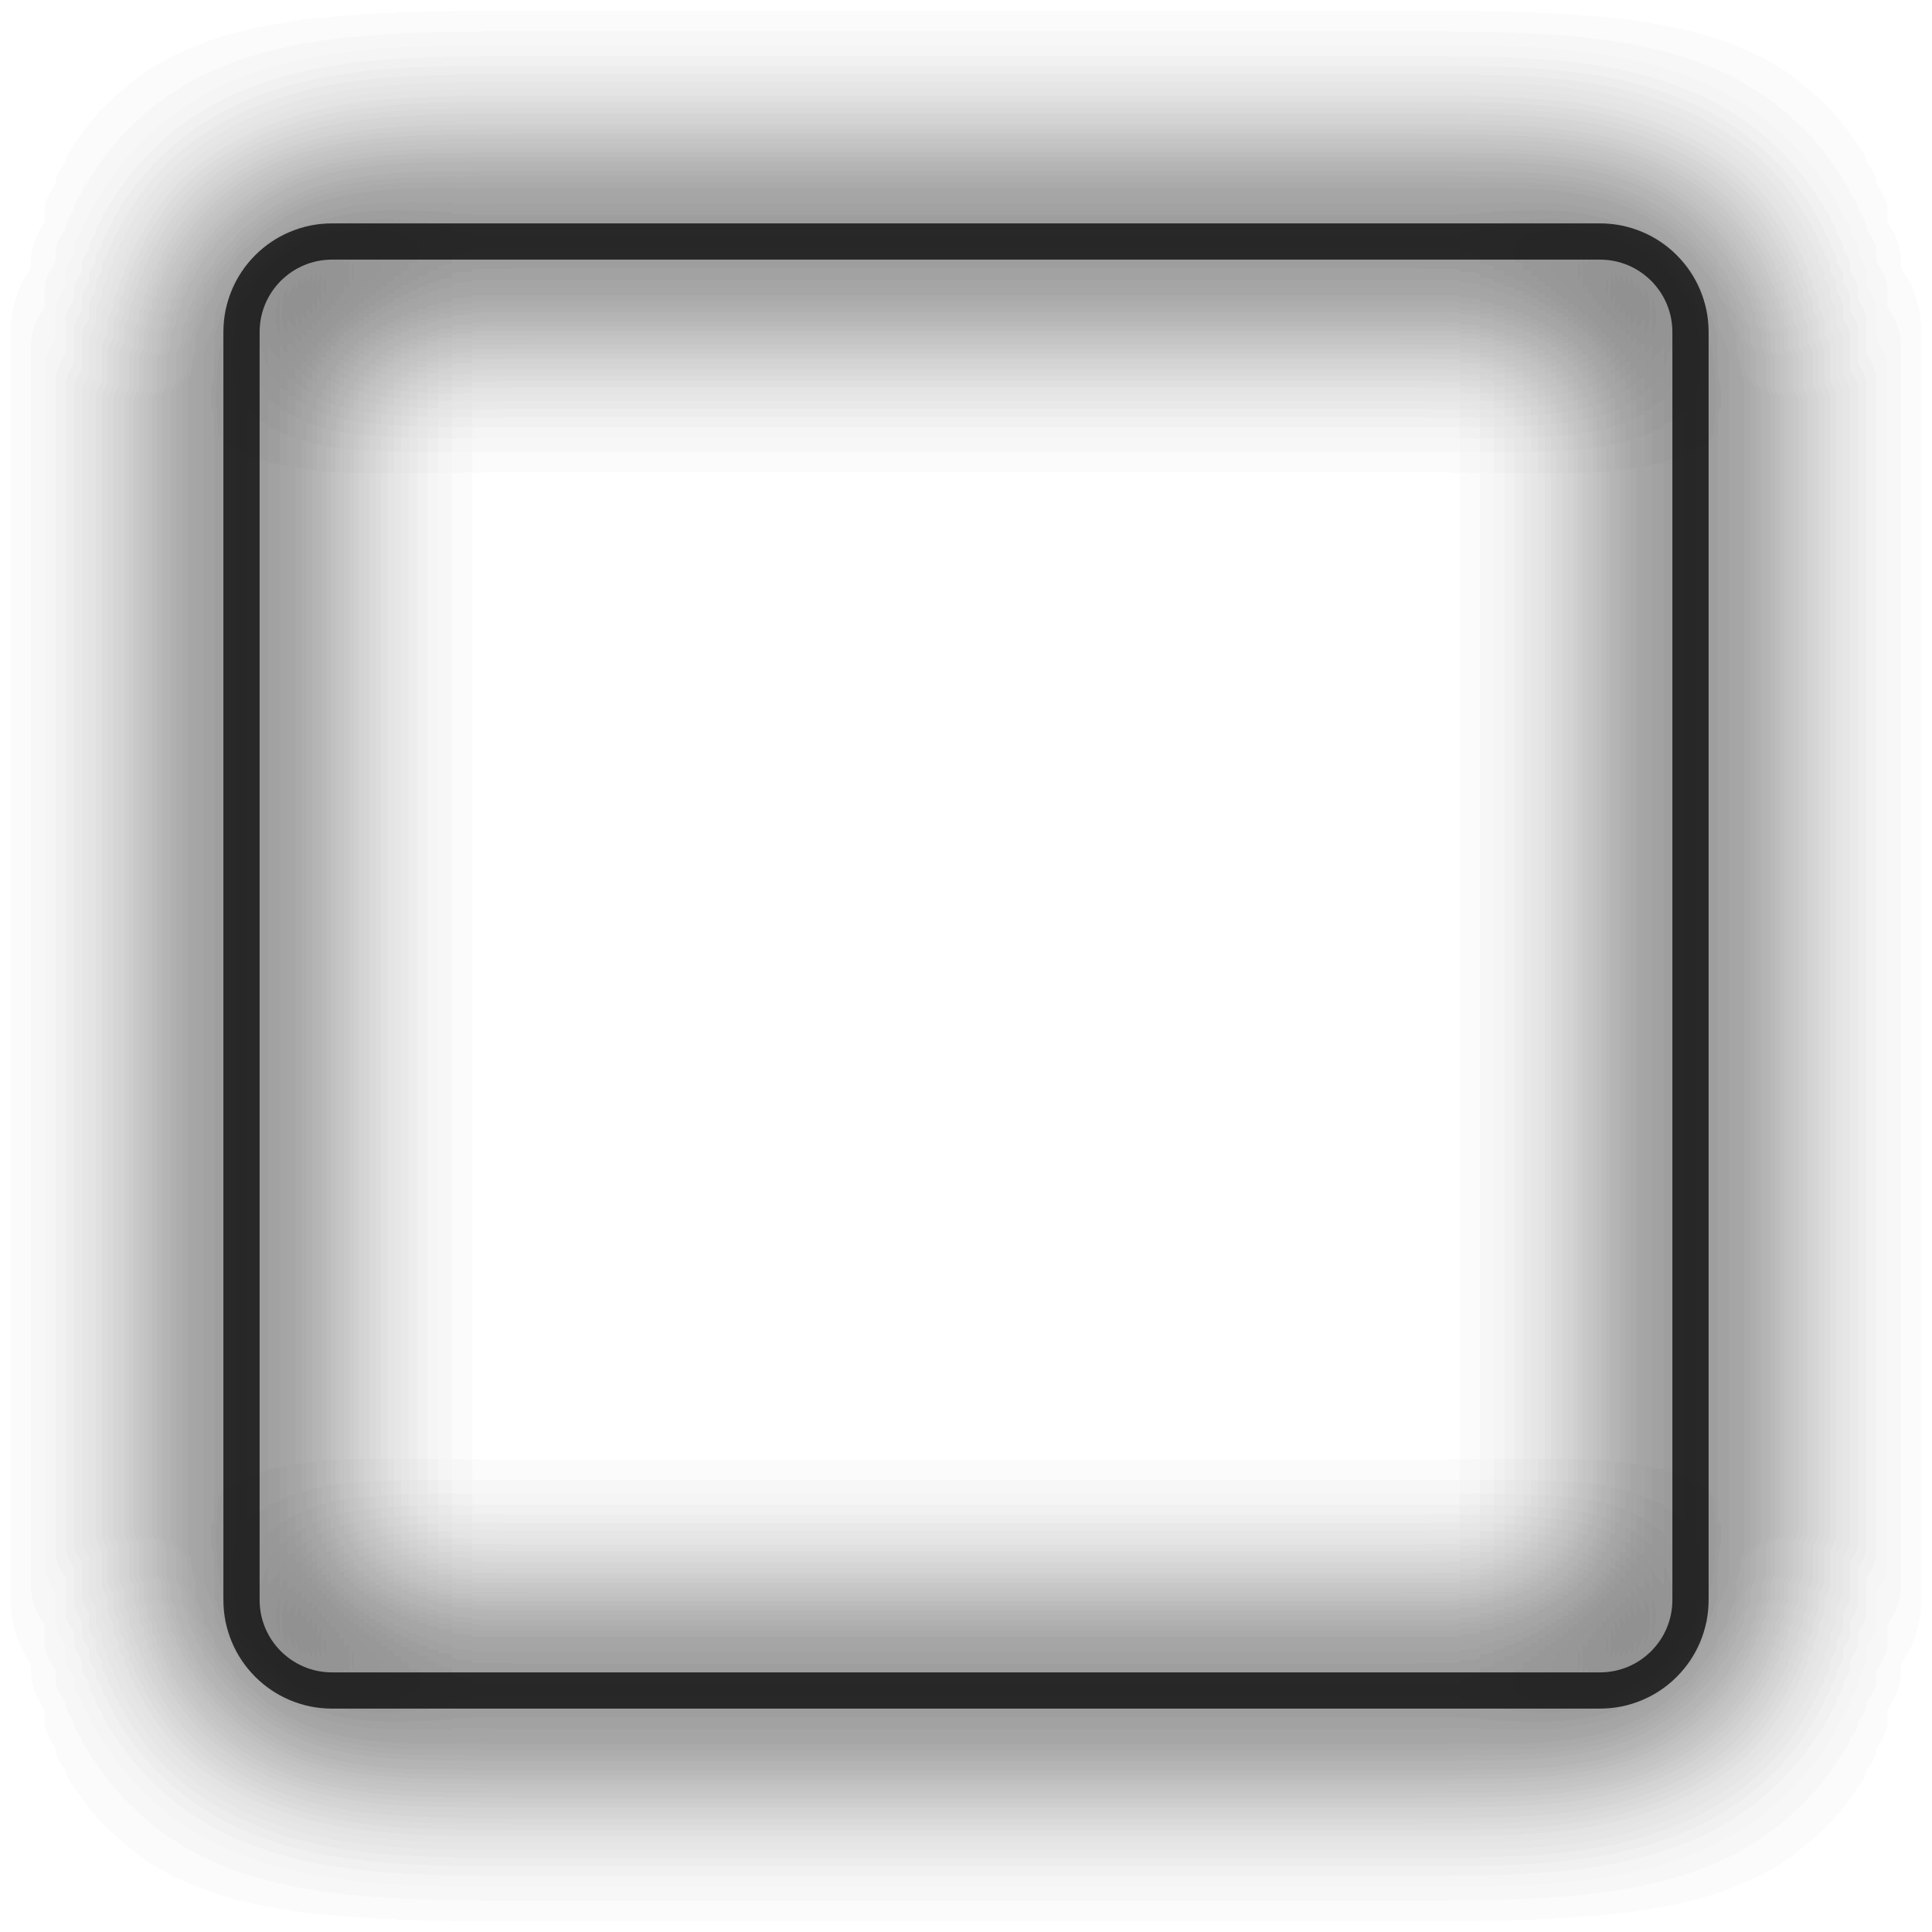
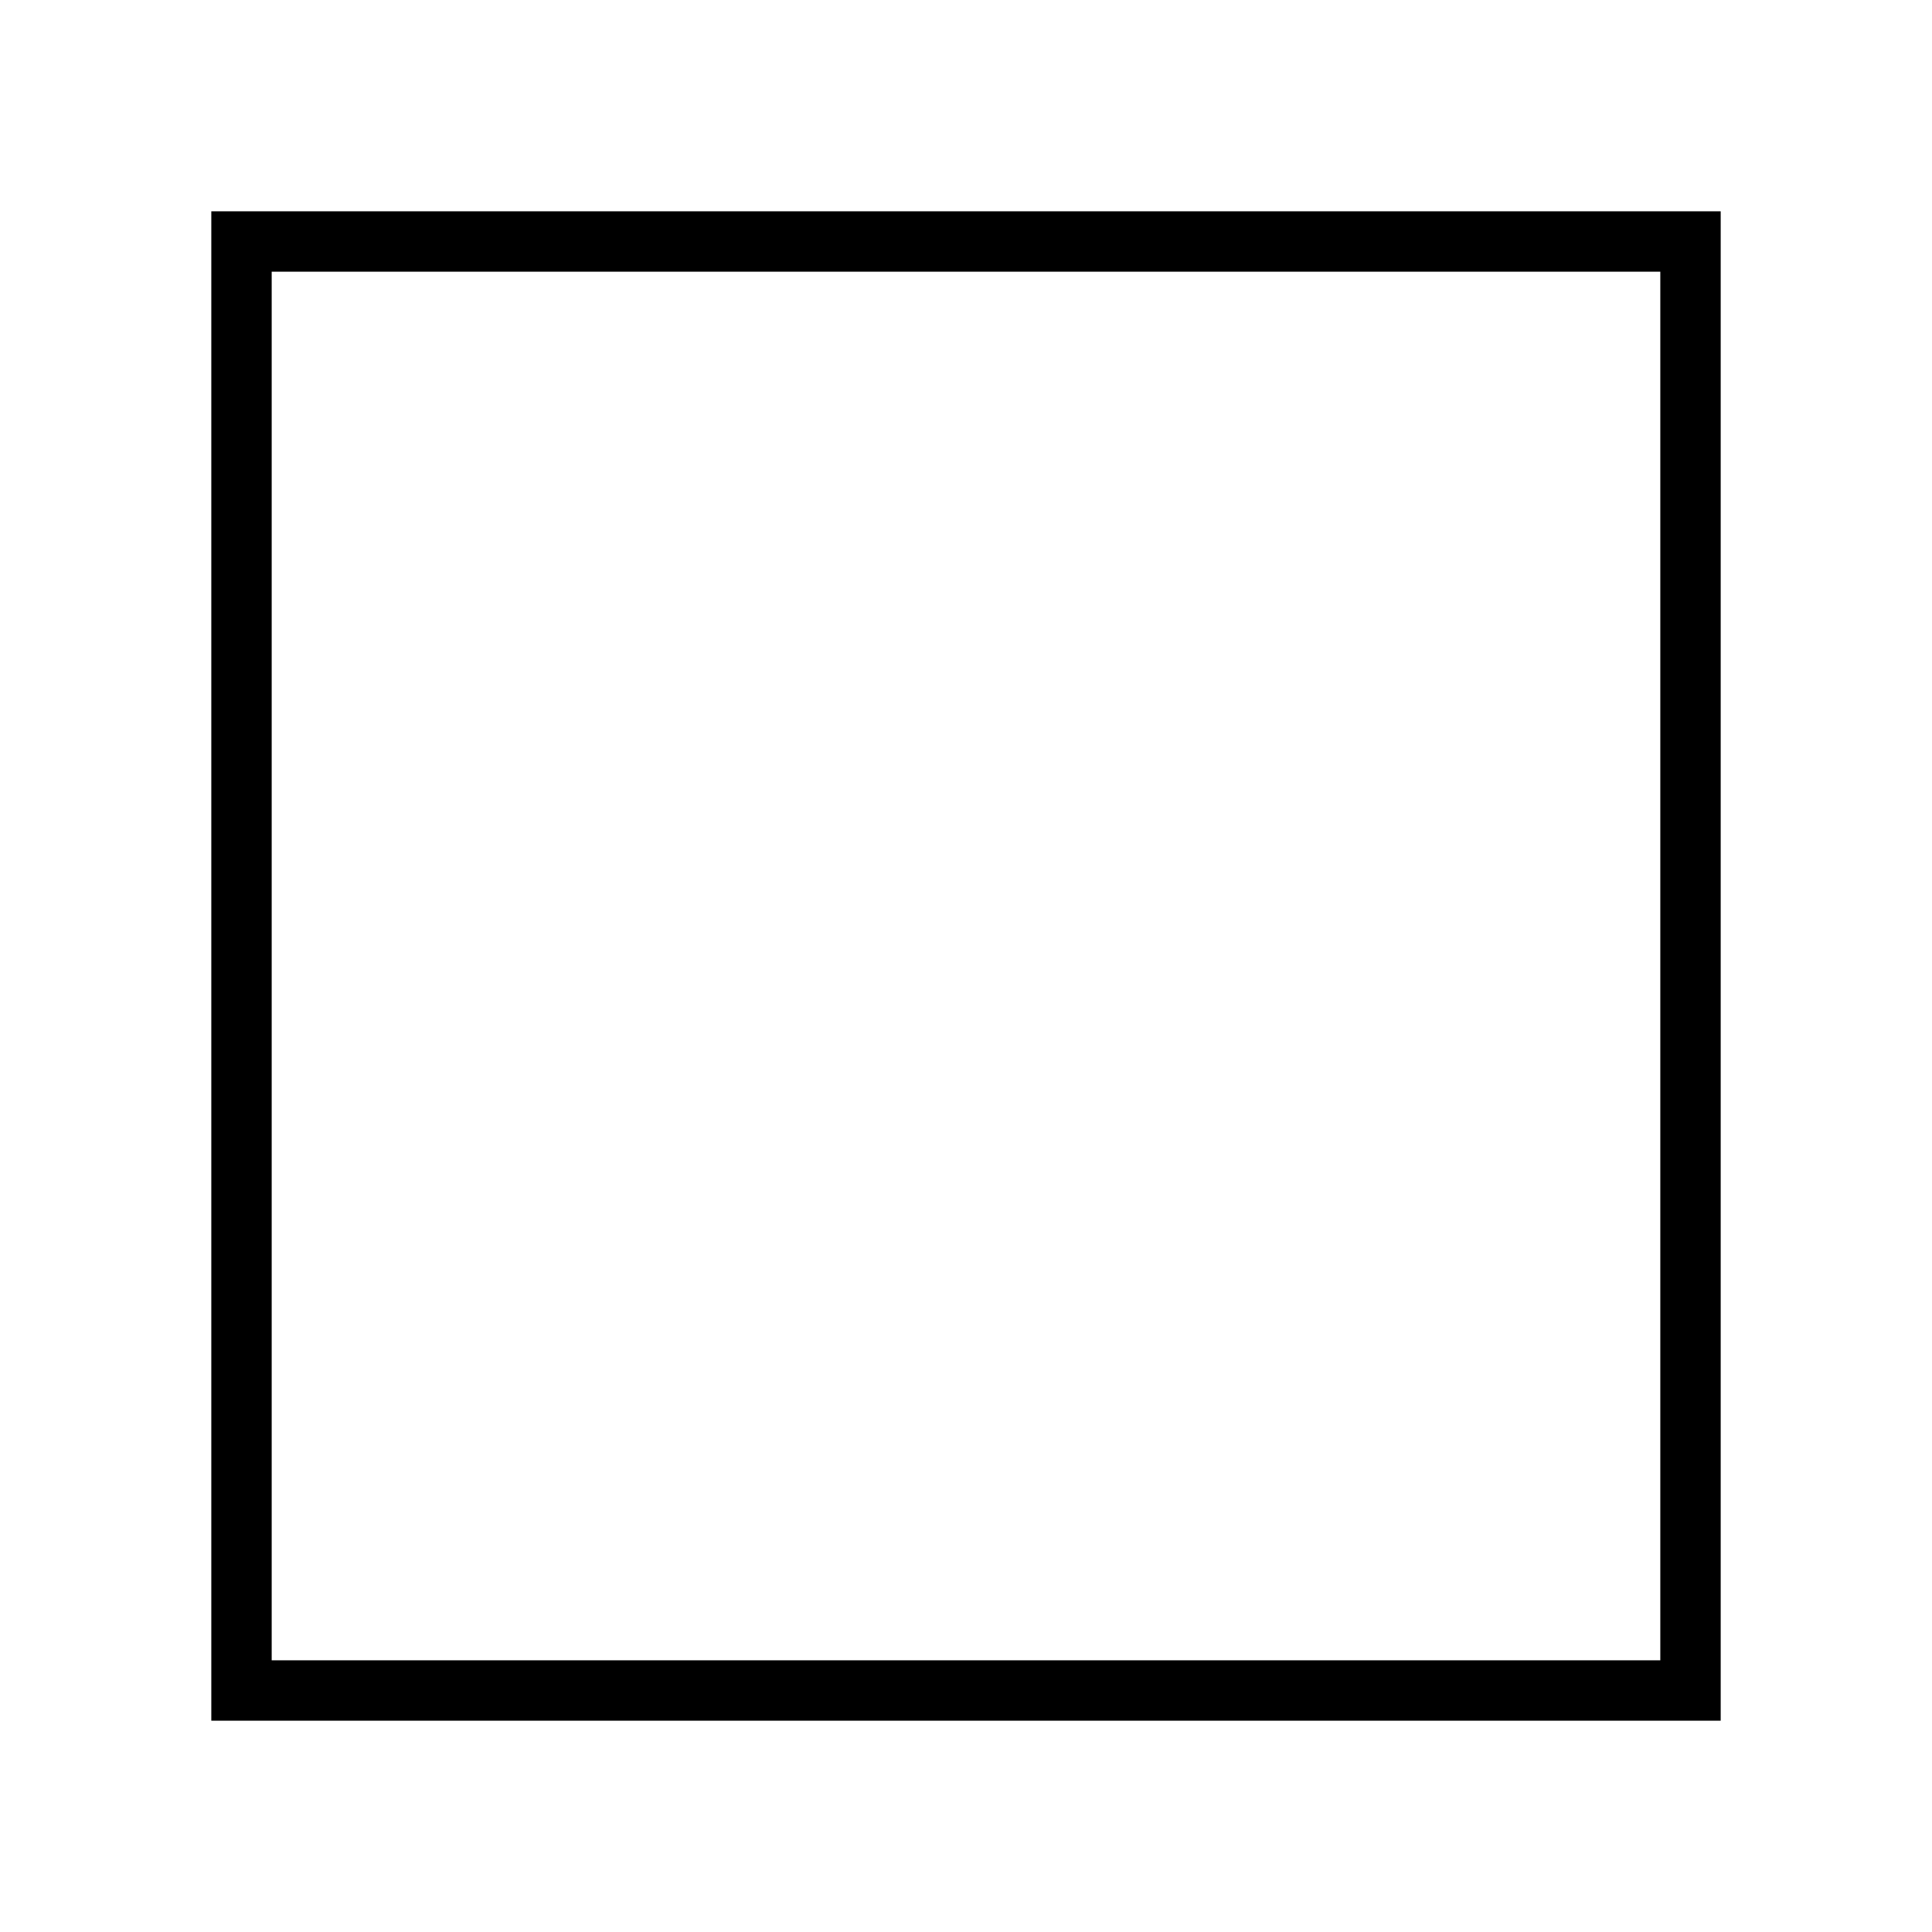
<svg xmlns="http://www.w3.org/2000/svg" width="64" height="64" viewBox="0 0 64 64" version="1.1">
-   <defs>
-     <filter id="glow" x="-25%" y="-25%" width="150%" height="150%" color-interpolation-filters="sRGB">
-       <feGaussianBlur in="SourceGraphic" stdDeviation="3" result="blur" />
-       <feColorMatrix in="blur" type="matrix" values="1 0 0 0 0                 0 1 0 0 0                 0 0 1 0 0                 0 0 0 1.8 0" result="coloredBlur" />
-       <feMerge>
-         <feMergeNode in="coloredBlur" />
-         <feMergeNode in="coloredBlur" />
-         <feMergeNode in="SourceGraphic" />
-       </feMerge>
-     </filter>
-   </defs>
  <g id="layer1">
-     <rect width="48" height="48" x="8" y="8" rx="3" ry="3" style="fill:none;stroke:#000000;stroke-width:1.2;stroke-opacity:0.75;filter:url(#glow)" />
+     <rect width="48" height="48" x="8" y="8" rx="0" ry="0" style="fill:none;stroke:#000000;stroke-width:2;stroke-opacity:1" />
  </g>
</svg>
